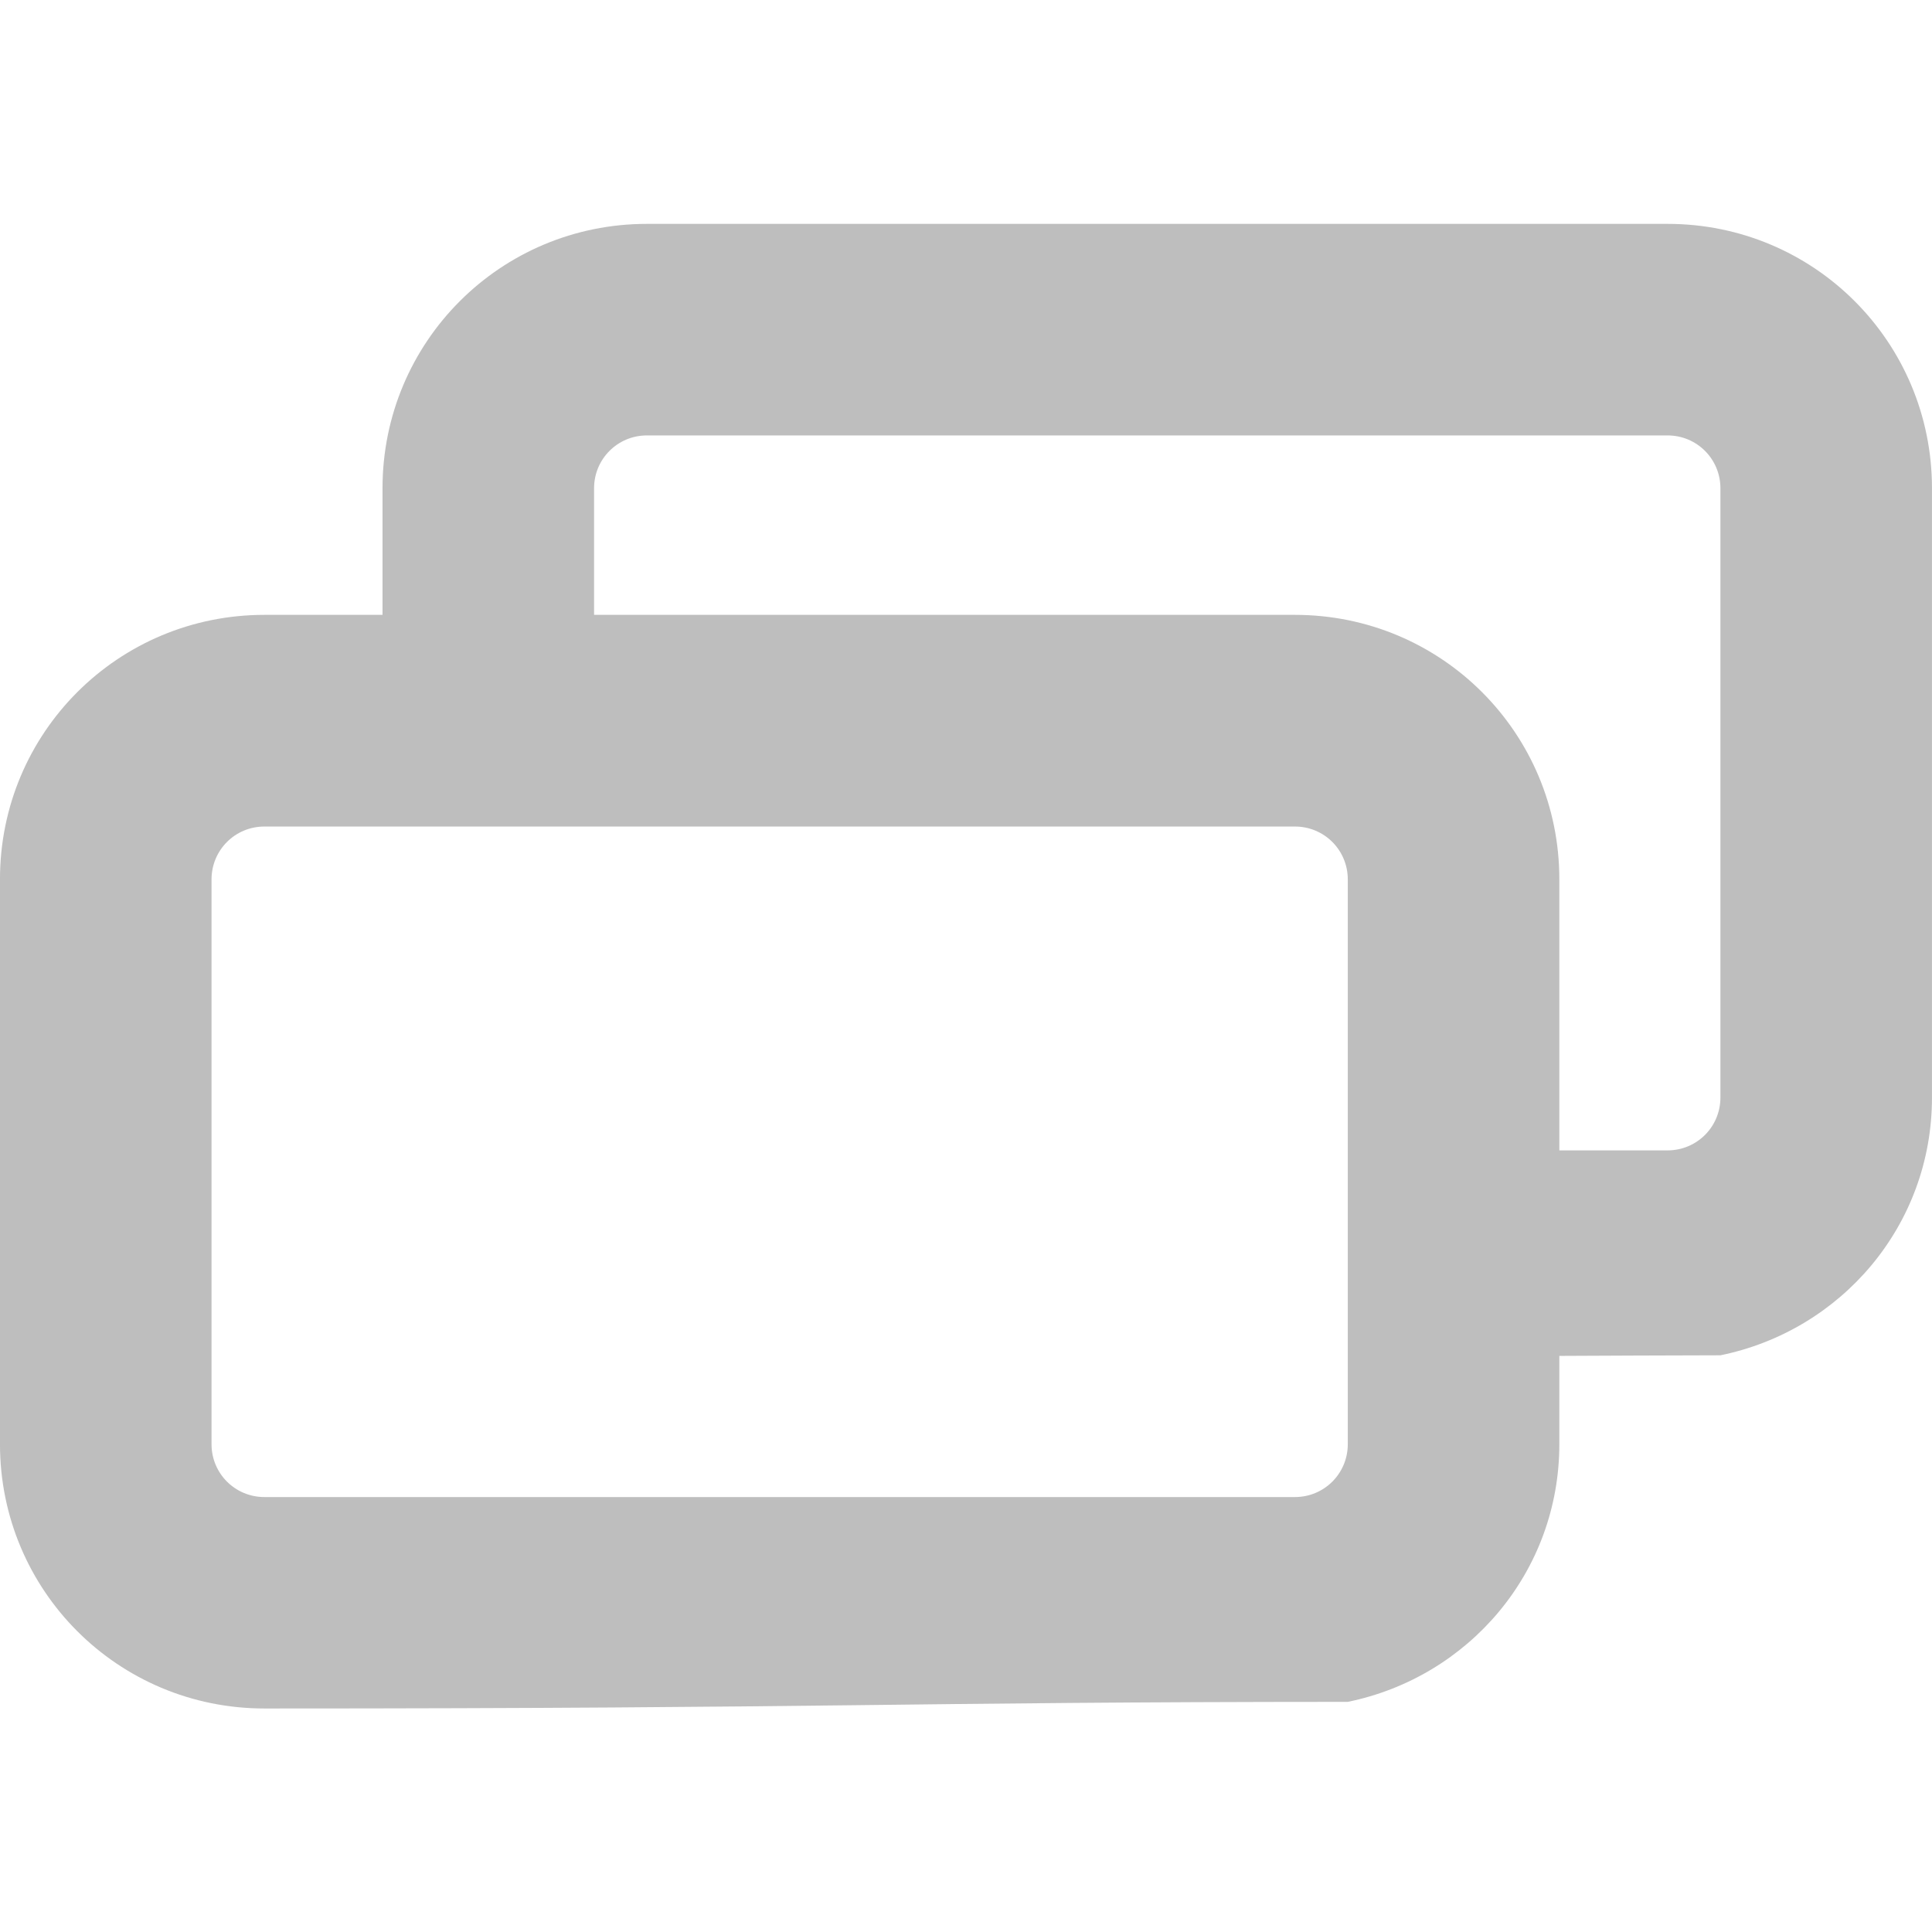
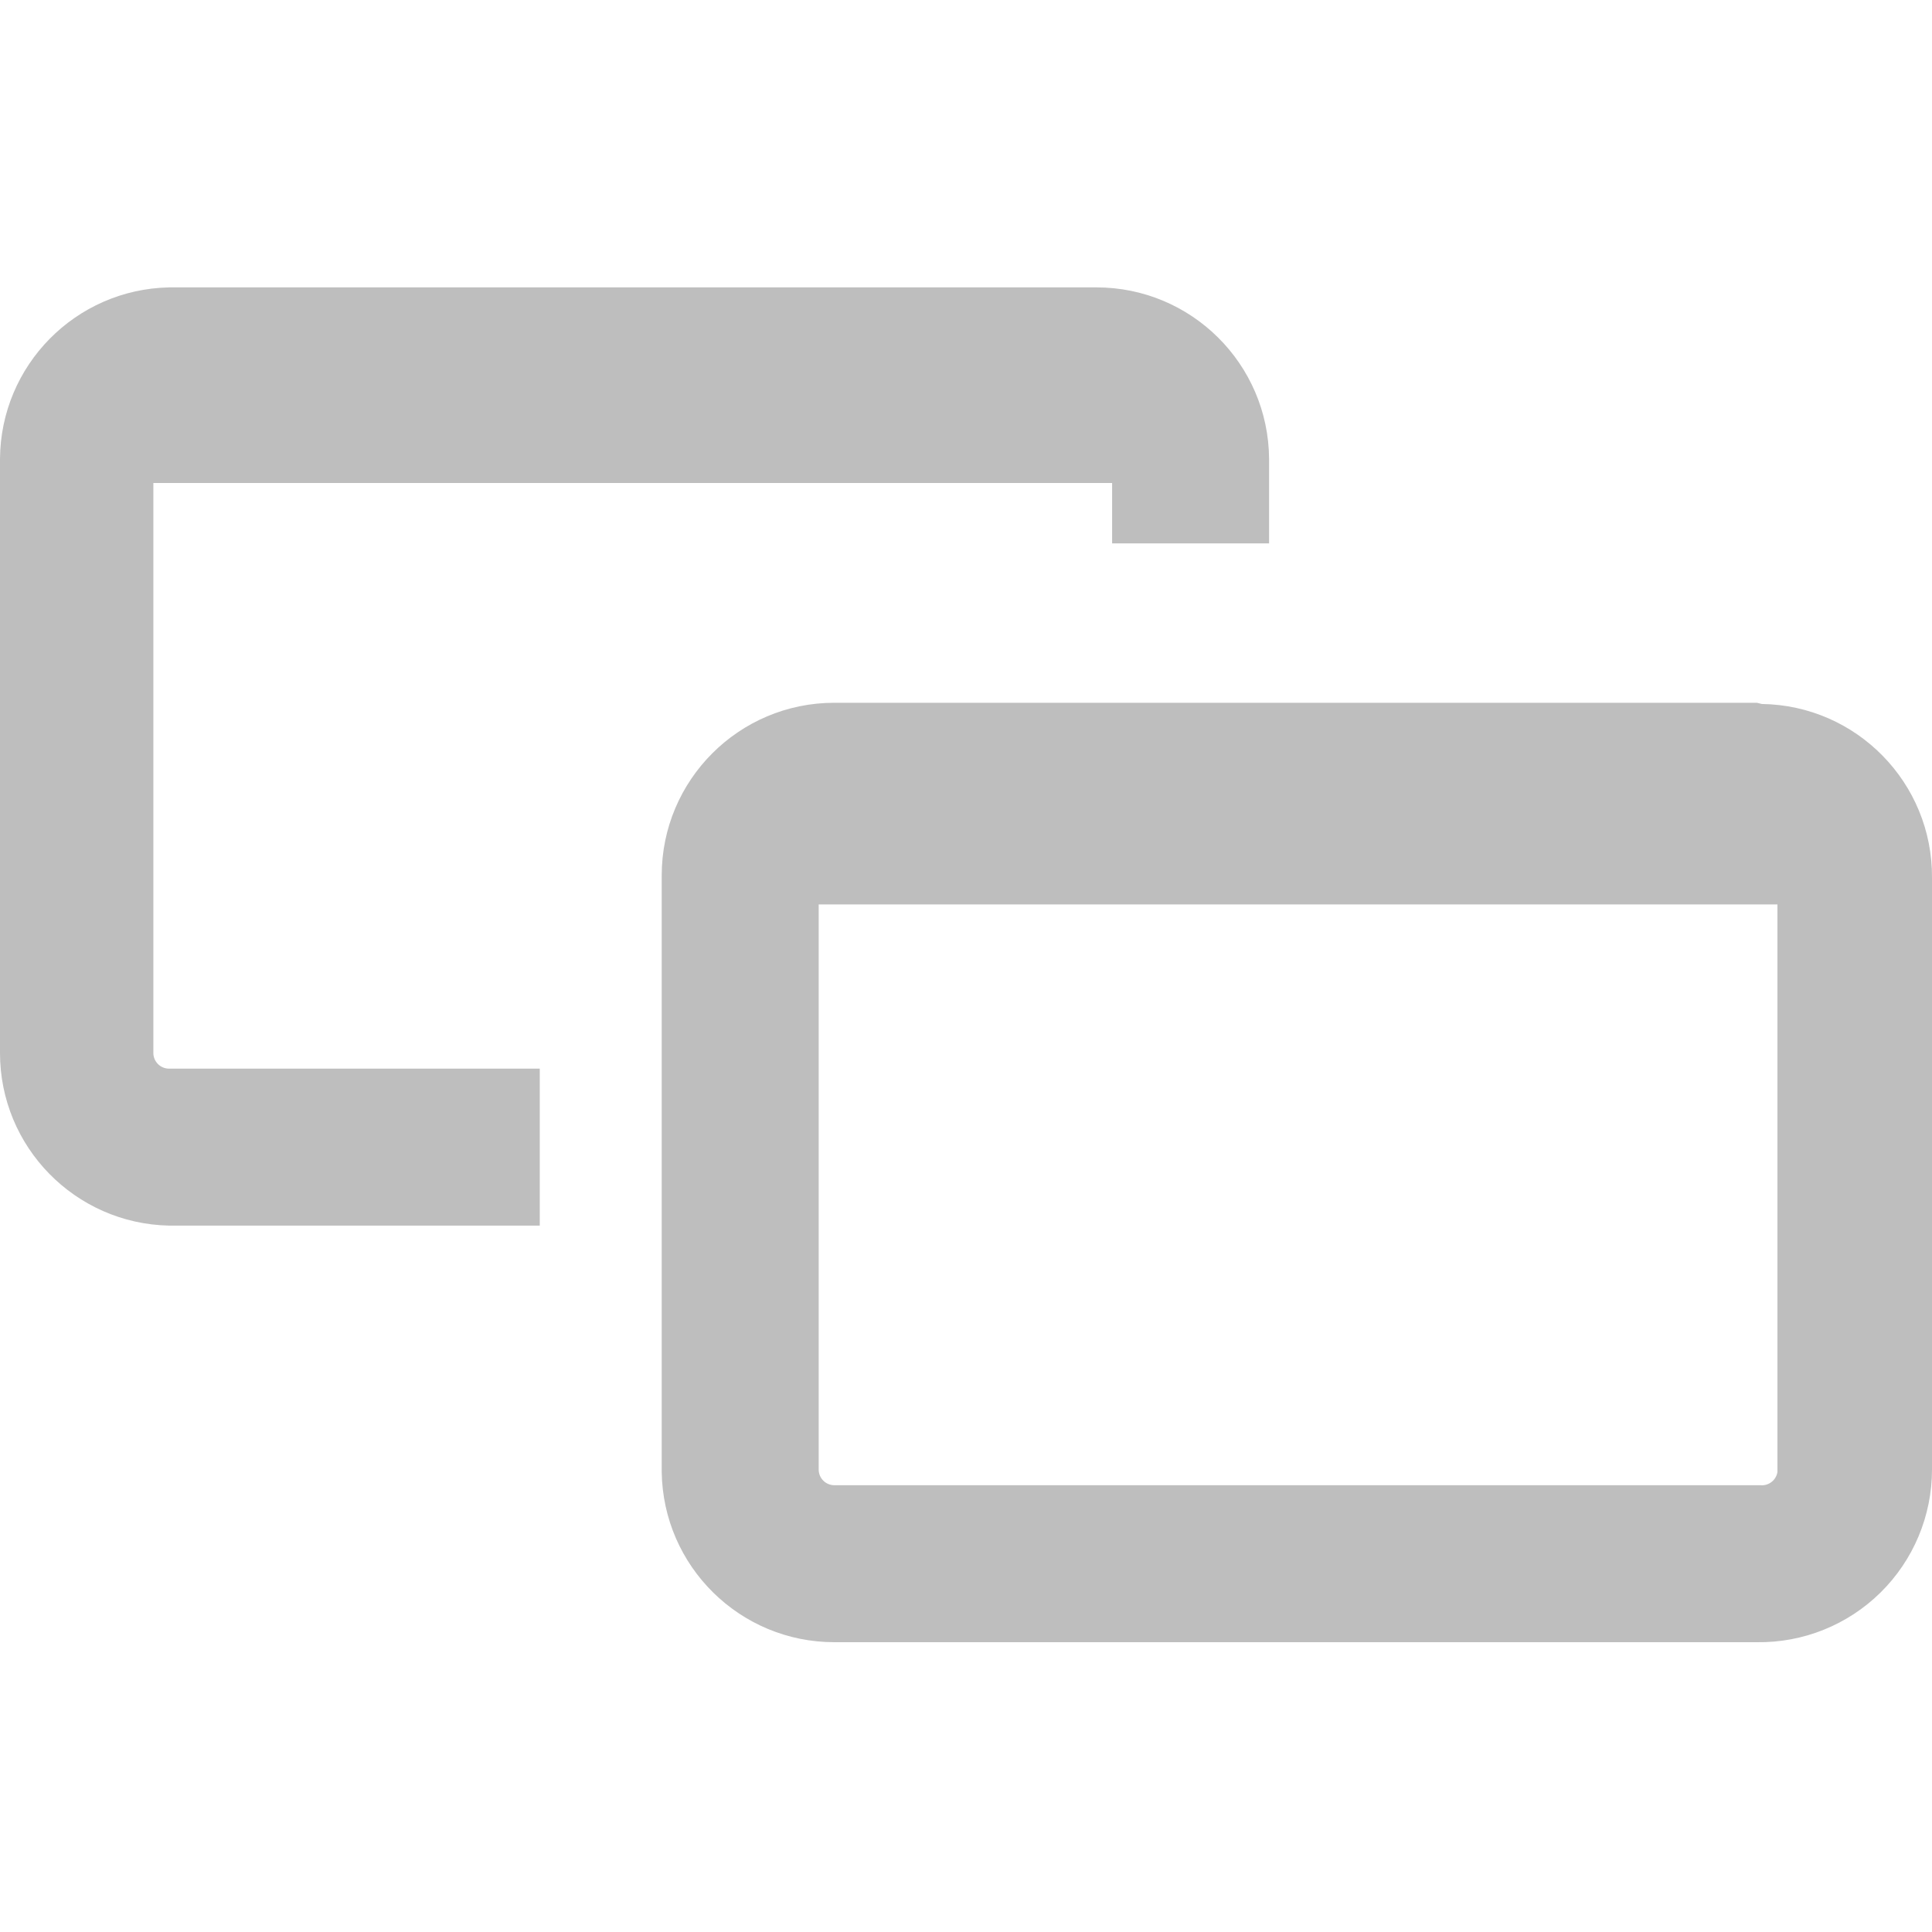
- <svg xmlns="http://www.w3.org/2000/svg" height="16" id="svg7384" version="1.1" width="16">
-   <defs id="defs7386" />
-   <g id="layer9" style="display:inline" transform="translate(-101.0002,-357)">
-     <path style="fill:#bebebe;fill-opacity:1;stroke:none" d="m 106.358,358.854 c -1.213,2e-5 -2.19,0.977 -2.19,2.19 l 0,1.048 -0.978,0 c -1.213,0 -2.19,0.977 -2.19,2.19 l 0,4.677 c 0,1.213 0.977,2.19 2.19,2.19 4.766,0 5.25,-0.054 8.972,-0.055 1,-0.204 1.752,-1.074 1.752,-2.135 l 0,-0.73 c 0.307,-9.6e-4 0.955,-0.005 1.334,-0.005 1,-0.204 1.752,-1.074 1.752,-2.135 l 0,-5.045 c 0,-1.213 -0.977,-2.19 -2.19,-2.19 z m 0,1.752 8.452,0 c 0.243,0 0.438,0.195 0.438,0.438 l 0,5.045 c 0,0.243 -0.195,0.438 -0.438,0.438 l -0.896,0 0,-2.245 c 0,-1.213 -0.977,-2.19 -2.19,-2.19 l -5.804,0 0,-1.048 c 0,-0.243 0.195,-0.438 0.438,-0.438 z m 5.804,7.638 0,0.716 c 0,0.243 -0.195,0.438 -0.438,0.438 l -8.534,0 c -0.243,0 -0.438,-0.195 -0.438,-0.438 l 0,-4.677 c 0,-0.243 0.195,-0.438 0.438,-0.438 l 0.978,0 1.752,0 5.804,0 c 0.243,0 0.438,0.195 0.438,0.438 l 0,2.245" id="path8297" />
-   </g>
-   <g id="layer10" style="display:inline" transform="translate(-101.0002,-357)" />
-   <g id="layer11" transform="translate(-101.0002,-357)" />
-   <g id="layer13" style="display:inline" transform="translate(-101.0002,-357)" />
-   <g id="layer14" transform="translate(-101.0002,-357)" />
-   <g id="layer15" style="display:inline" transform="translate(-101.0002,-357)" />
-   <g id="g71291" style="display:inline" transform="translate(-101.0002,-357)" />
-   <g id="g4953" style="display:inline" transform="translate(-101.0002,-357)" />
-   <g id="layer12" style="display:inline" transform="translate(-101.0002,-357)" />
+ <svg xmlns="http://www.w3.org/2000/svg" id="Layer_1" data-name="Layer 1" viewBox="0 0 16 16">
+   <path d="M1.27,8.72V4H9.21v0.5h1.3V3.8A1.43,1.43,0,0,0,9.08,2.38H1.4A1.43,1.43,0,0,0,0,3.8H0V8.72A1.43,1.43,0,0,0,1.4,10.15H4.47V8.85H1.4A0.13,0.13,0,0,1,1.27,8.72Z" style="fill:#bebebe" />
+   <path d="M14.55,5.82H6.91A1.43,1.43,0,0,0,5.48,7.25v4.94a1.43,1.43,0,0,0,1.43,1.41h7.64A1.43,1.43,0,0,0,16,12.17h0V7.27a1.43,1.43,0,0,0-1.41-1.44h0Zm0,6.48H6.91a0.13,0.13,0,0,1-.13-0.13V7.49h7.94v4.7a0.13,0.13,0,0,1-.14.11h0Z" style="fill:#bebebe" />
</svg>
